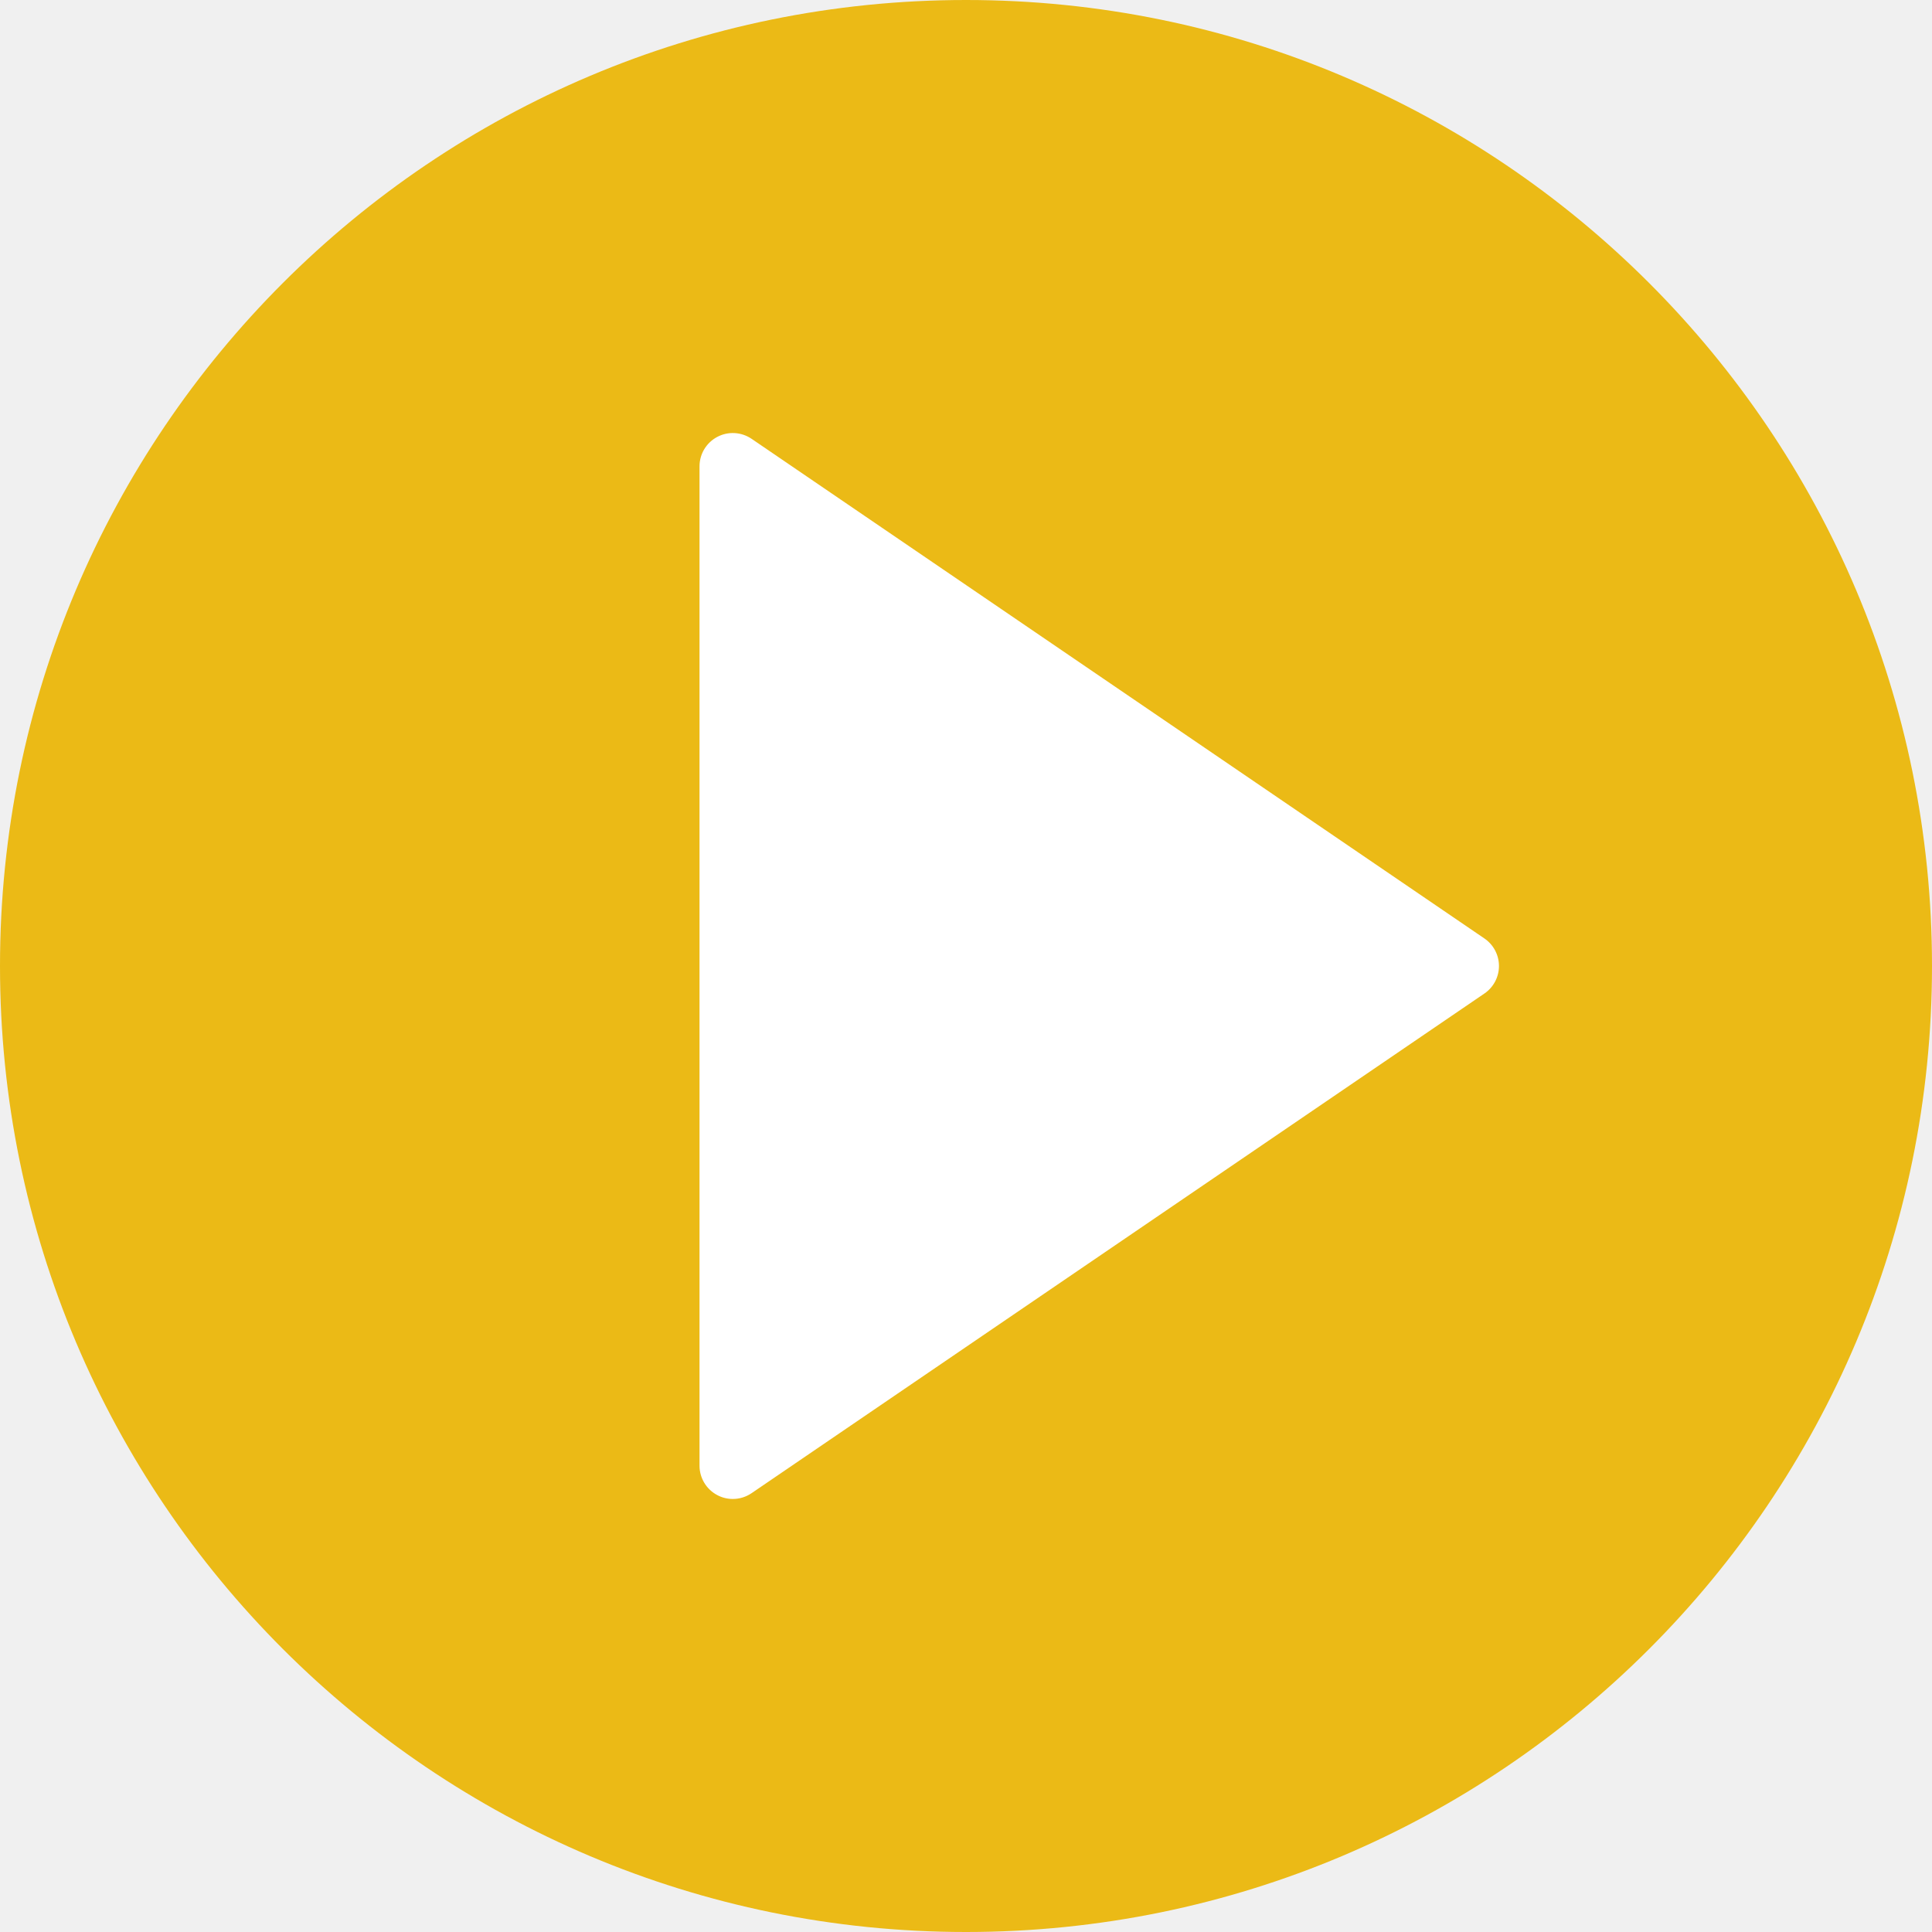
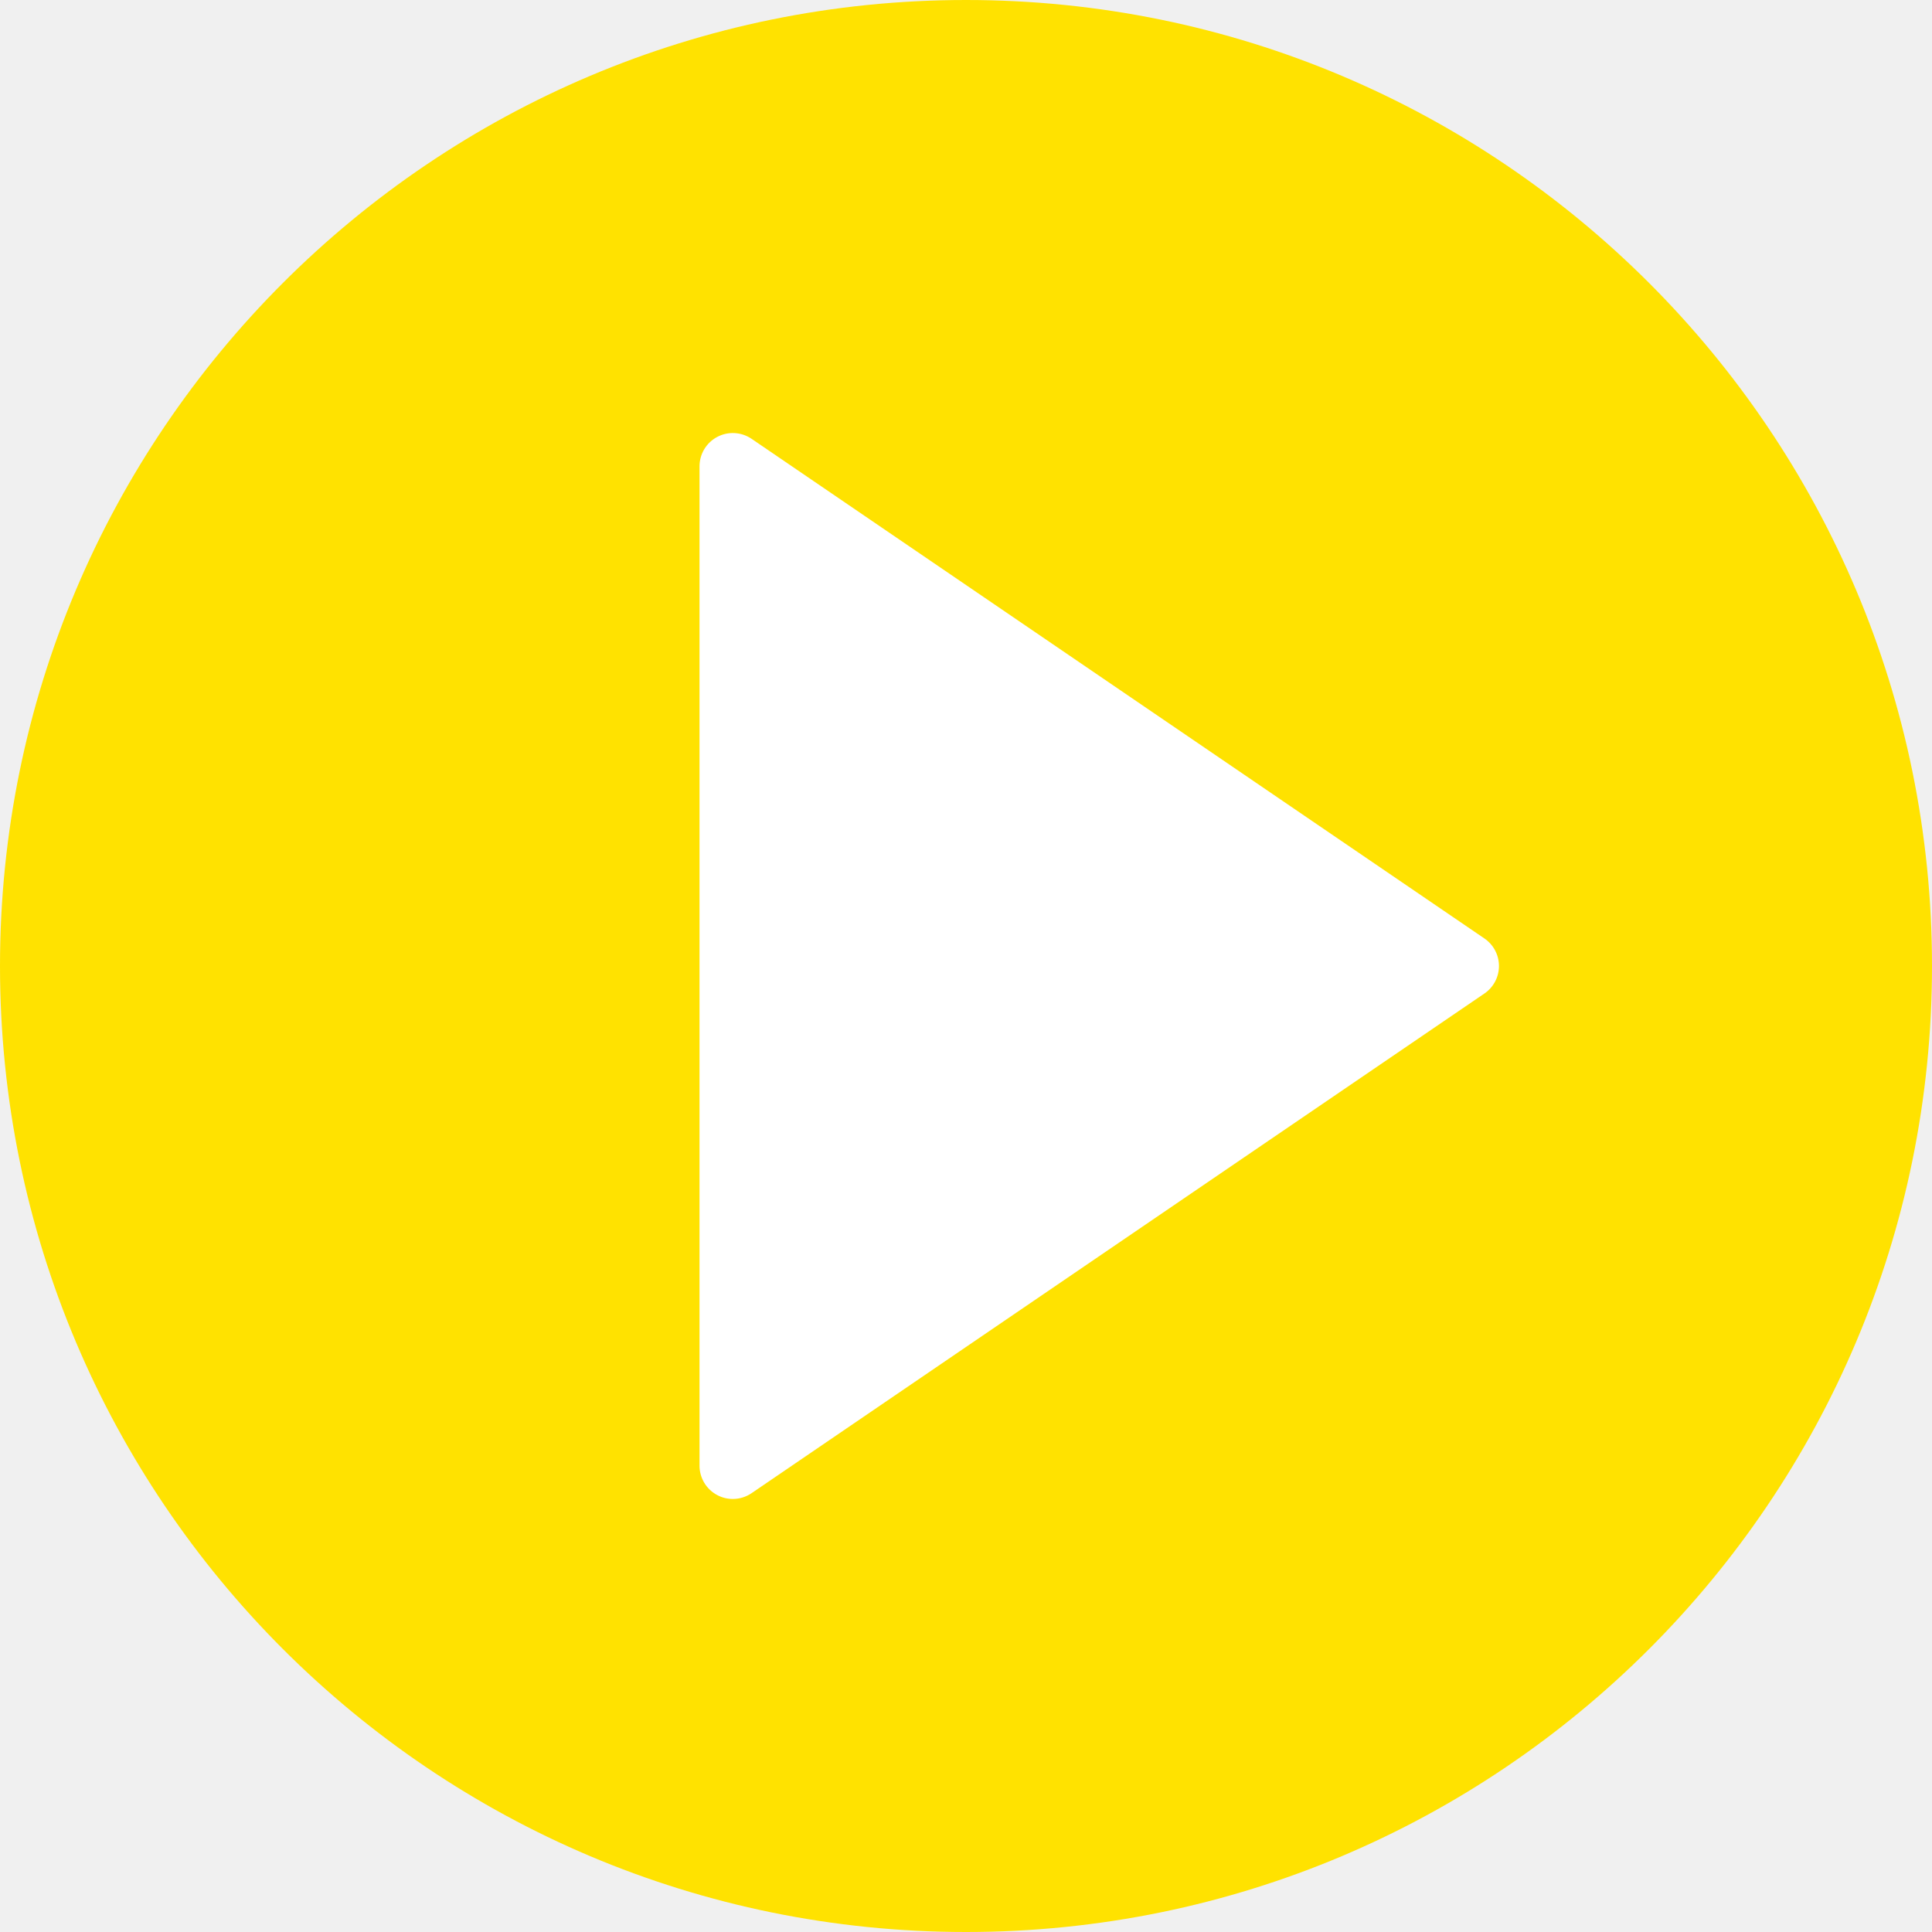
<svg xmlns="http://www.w3.org/2000/svg" version="1.1" id="Capa_1" x="0px" y="0px" viewBox="0 0 58 58" style="enable-background:new 0 0 58 58;" xml:space="preserve">
-   <circle style="fill:#EBBA16;" cx="29" cy="29" r="29" />
+   <circle style="fill:#FFE200;" cx="29" cy="29" r="29" />
  <g>
    <polygon style="fill:#FFFFFF;" points="44,29 22,44 22,29.273 22,14  " />
    <path style="fill:#FFFFFF;" d="M22,45c-0.16,0-0.321-0.038-0.467-0.116C21.205,44.711,21,44.371,21,44V14   c0-0.371,0.205-0.711,0.533-0.884c0.328-0.174,0.724-0.15,1.031,0.058l22,15C44.836,28.36,45,28.669,45,29s-0.164,0.64-0.437,0.826   l-22,15C22.394,44.941,22.197,45,22,45z M23,15.893v26.215L42.225,29L23,15.893z" />
  </g>
  <g>
</g>
  <g>
</g>
  <g>
</g>
  <g>
</g>
  <g>
</g>
  <g>
</g>
  <g>
</g>
  <g>
</g>
  <g>
</g>
  <g>
</g>
  <g>
</g>
  <g>
</g>
  <g>
</g>
  <g>
</g>
  <g>
</g>
</svg>
